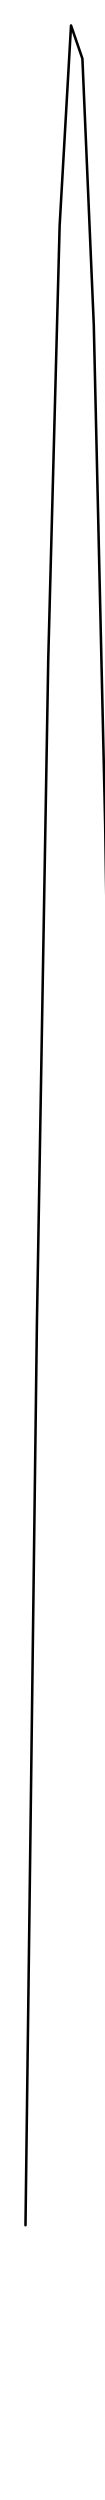
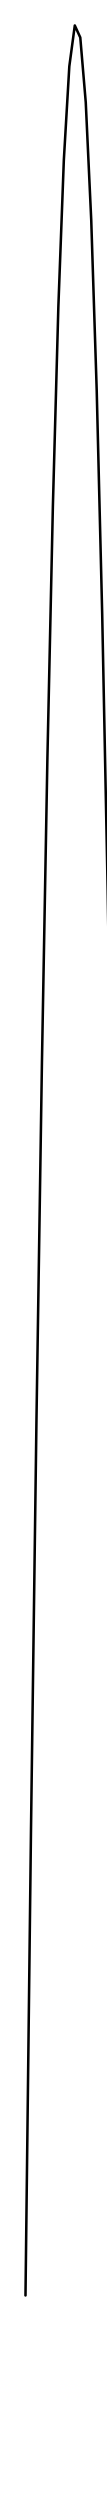
<svg xmlns="http://www.w3.org/2000/svg" version="1.1">
-   <polyline points="10,872.869 14.465,519.913 18.93,258.449 23.395,88.478 27.86,10 32.326,23.015 36.791,127.522 41.256,323.522 45.721,611.015 50.186,990" fill="none" stroke="Black" stroke-width="1" stroke-linecap="round" stroke-linejoin="round" />
+   <polyline points="50.833,990 48.684,798.713 46.535,628.157 44.386,478.33 42.237,349.235 40.088,240.87 37.939,153.235 35.789,86.331 33.64,40.157 31.491,14.713 29.342,10 27.193,26.017 25.044,62.765 22.895,120.243 20.746,198.452 18.596,297.391 16.447,417.061 14.298,557.461 12.149,718.591 10,900.452" fill="none" stroke="Black" stroke-width="1" stroke-linecap="round" stroke-linejoin="round" />
</svg>
